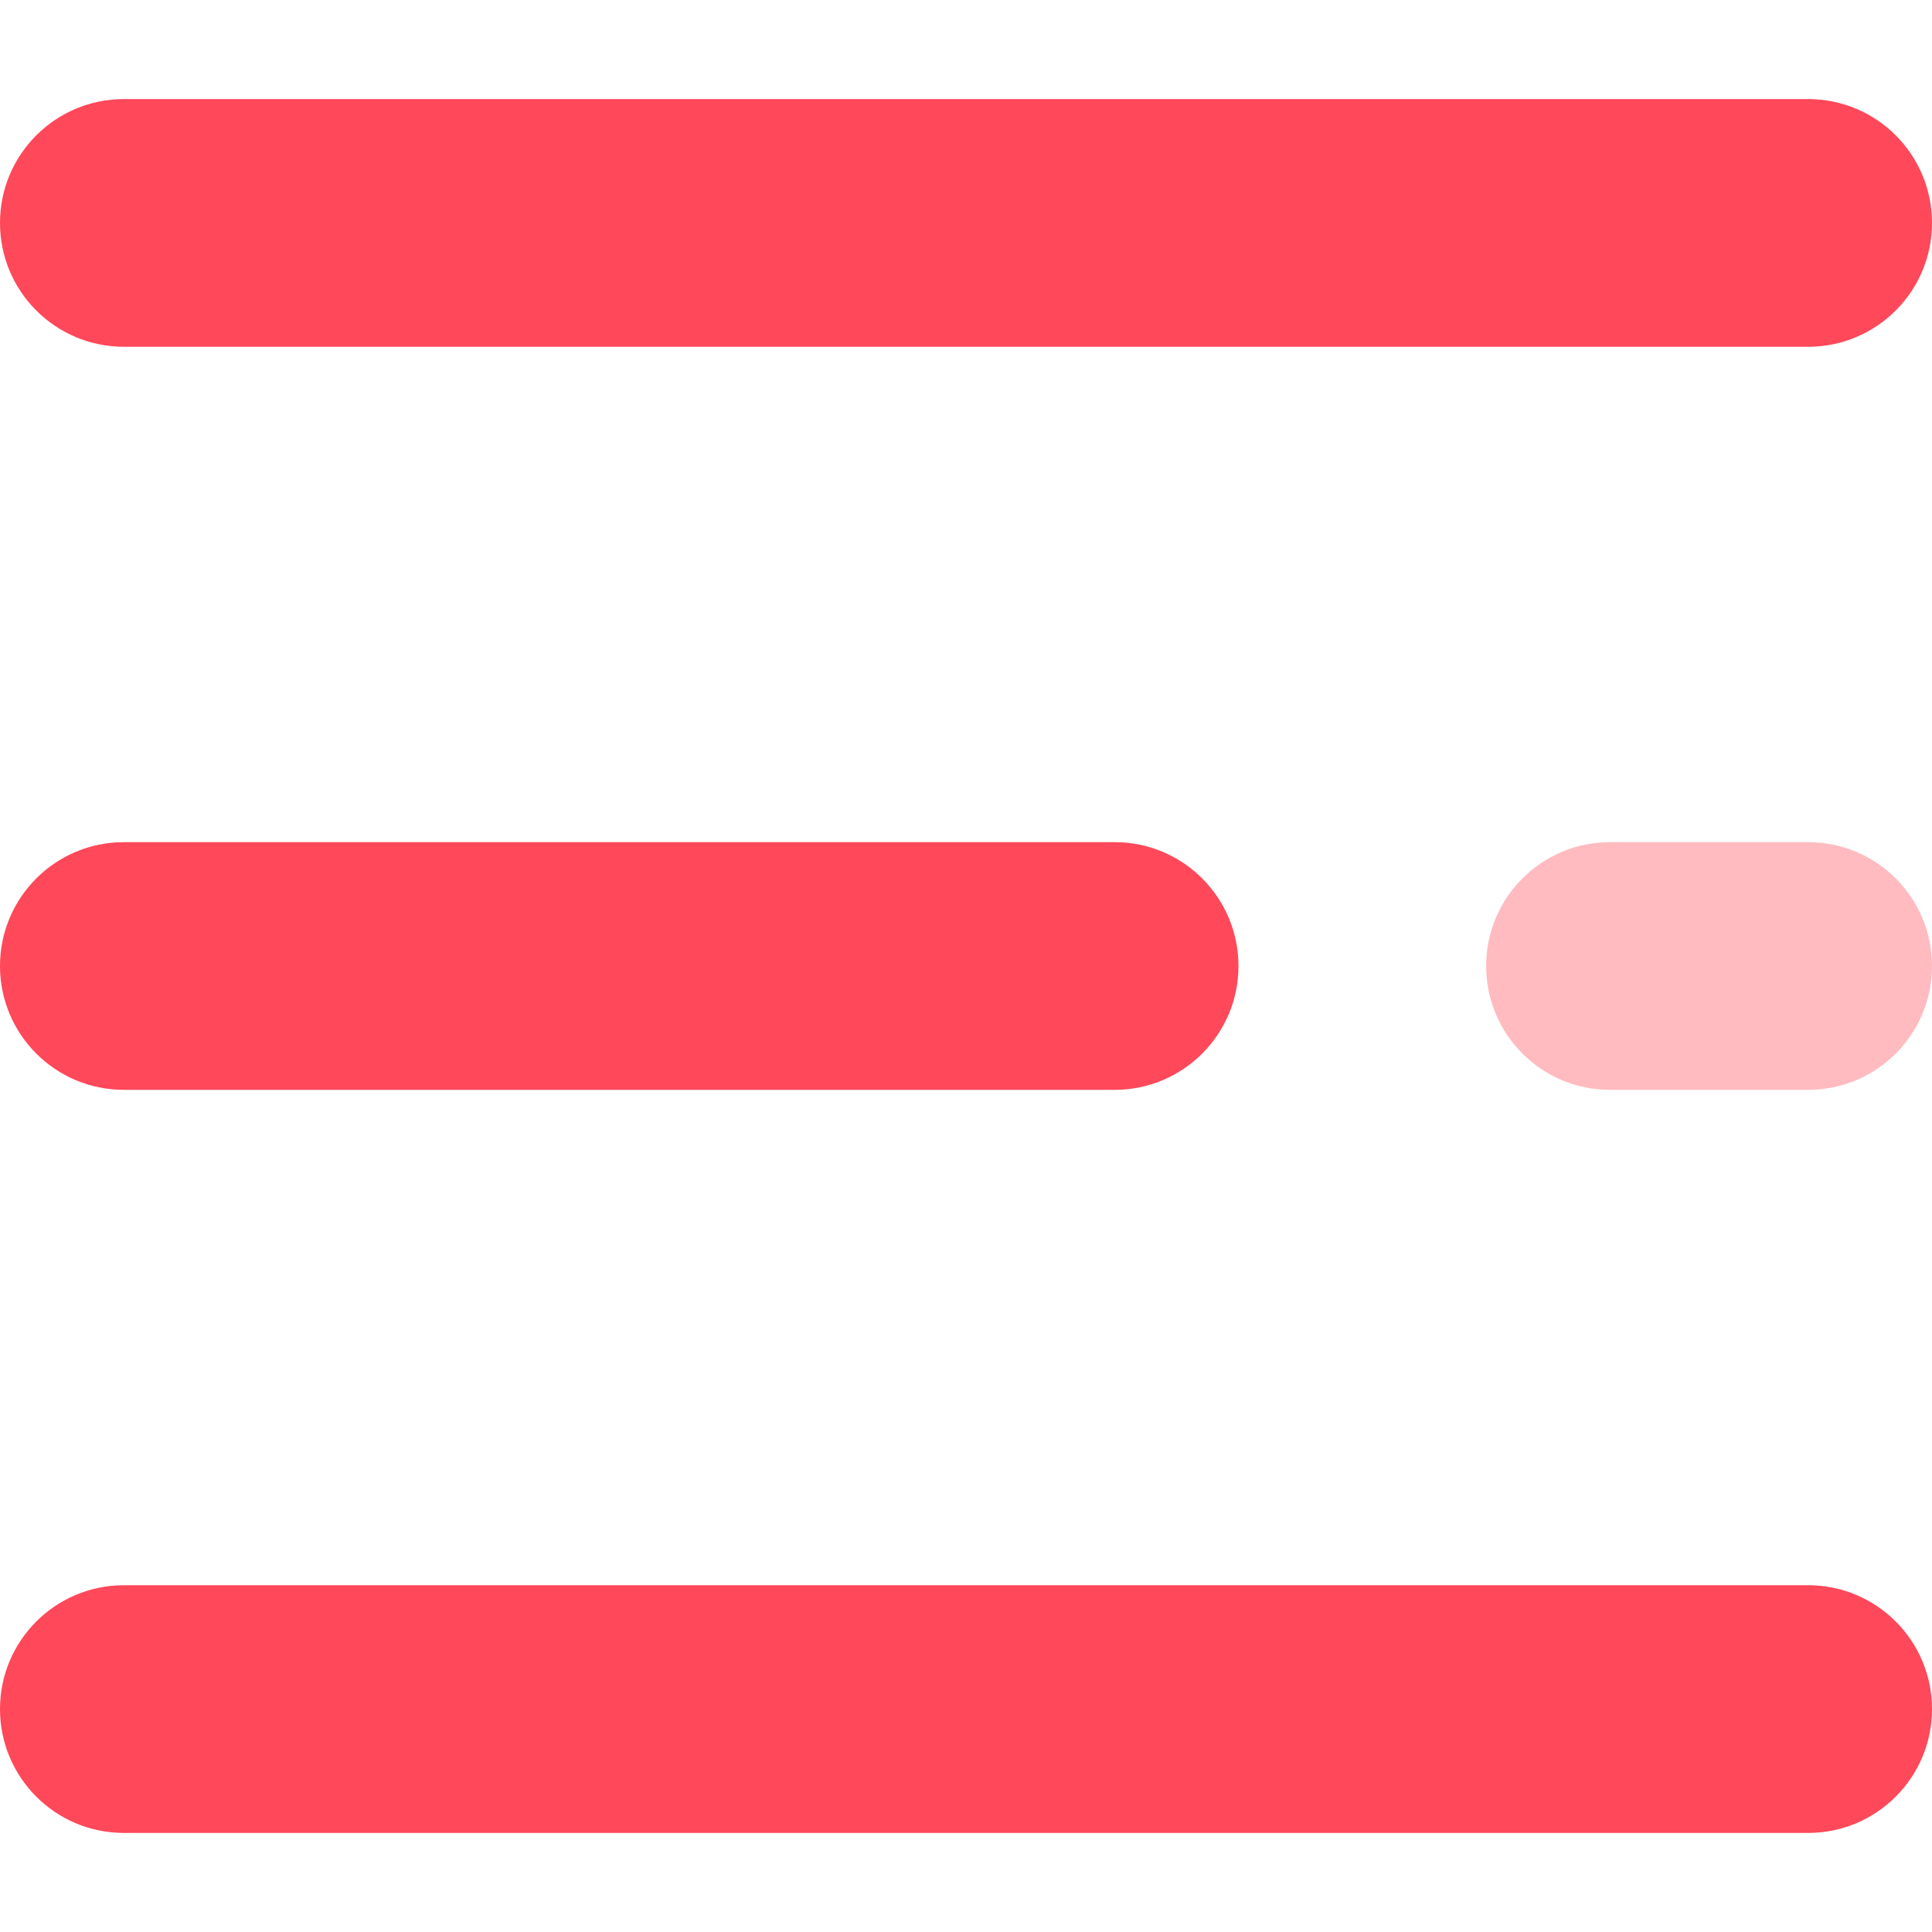
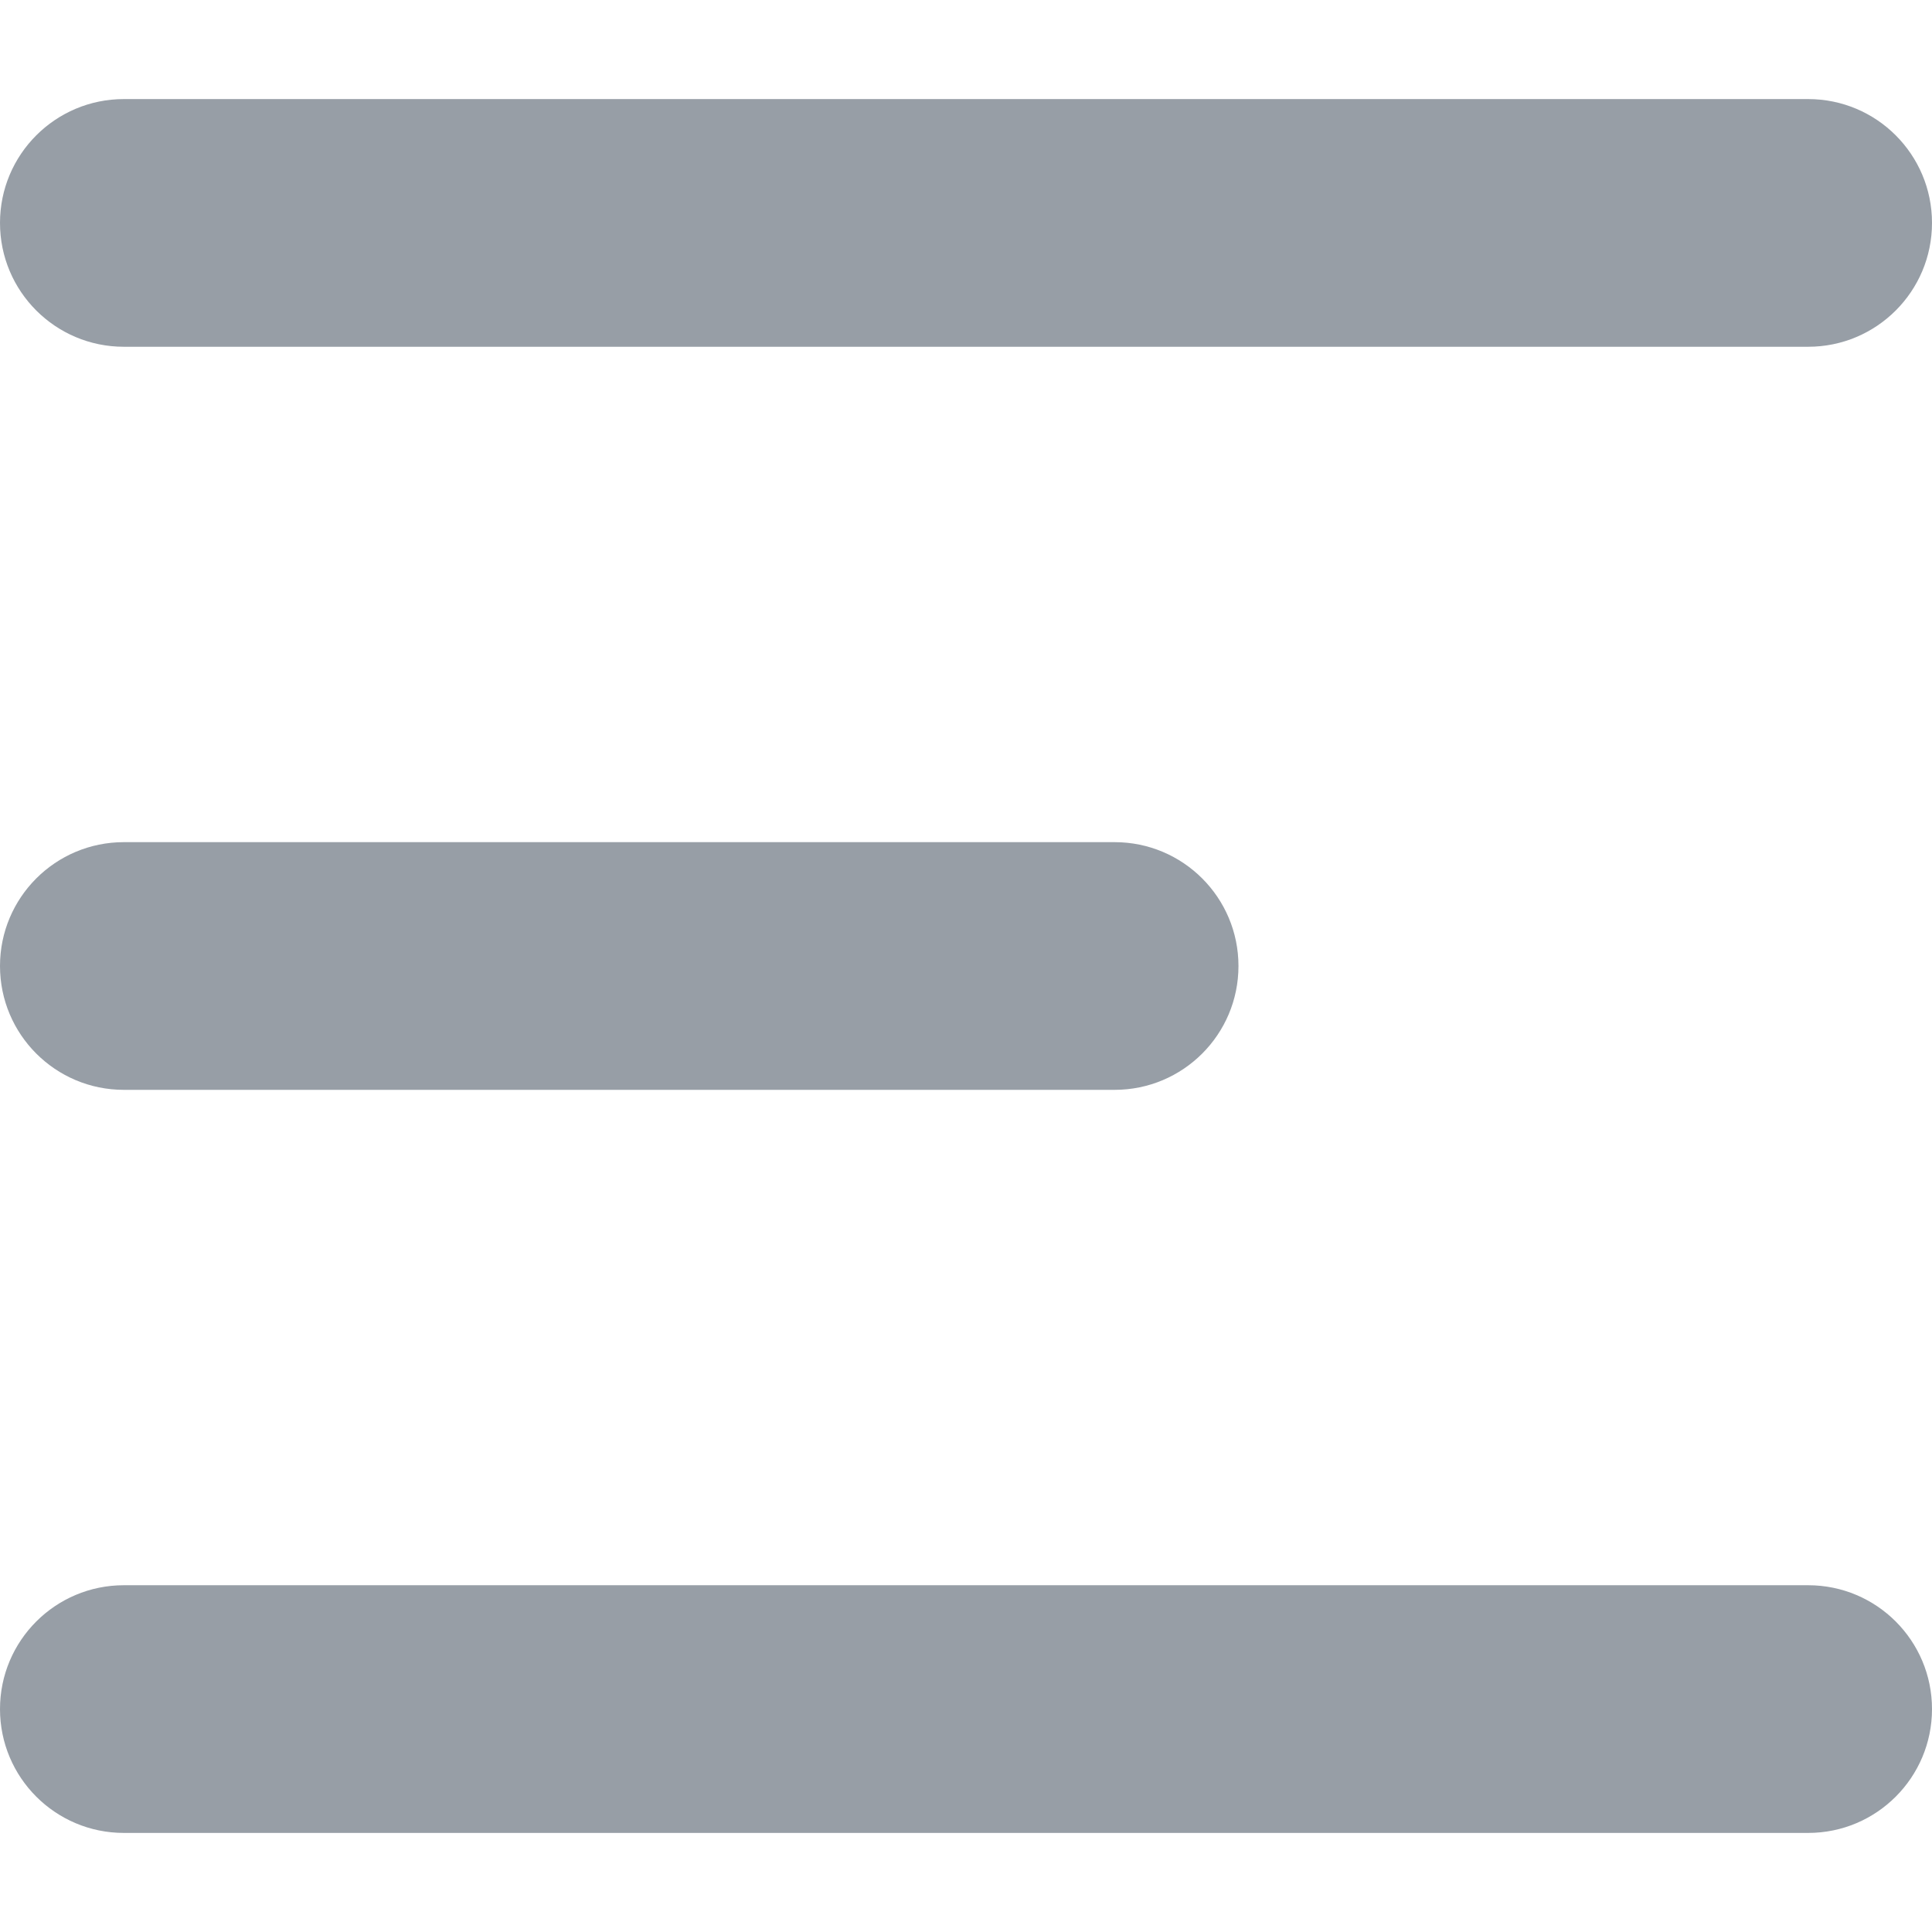
<svg xmlns="http://www.w3.org/2000/svg" version="1.1" id="Capa_1" x="0px" y="0px" viewBox="0 0 512 512" style="enable-background:new 0 0 512 512;" xml:space="preserve">
  <g>
-     <path style="fill:#FF485A;" d="M479.18,91.897H32.821C14.69,91.897,0,77.207,0,59.077s14.69-32.821,32.821-32.821H479.18   c18.13,0,32.82,14.69,32.82,32.821S497.31,91.897,479.18,91.897z" />
-     <path style="fill:#FF485A;" d="M295.385,288.821H32.821C14.69,288.821,0,274.13,0,256s14.69-32.821,32.821-32.821h262.564   c18.13,0,32.821,14.69,32.821,32.821S313.515,288.821,295.385,288.821z" />
+     <path style="fill:#979EA6;" d="M479.18,91.897H32.821C14.69,91.897,0,77.207,0,59.077s14.69-32.821,32.821-32.821H479.18   c18.13,0,32.82,14.69,32.82,32.821S497.31,91.897,479.18,91.897z" />
+     <path style="fill:#979EA6;" d="M295.385,288.821H32.821C14.69,288.821,0,274.13,0,256s14.69-32.821,32.821-32.821h262.564   c18.13,0,32.821,14.69,32.821,32.821S313.515,288.821,295.385,288.821z" />
  </g>
-   <path style="fill:#FFBBC0;" d="M479.18,288.821h-52.513c-18.13,0-32.821-14.69-32.821-32.821s14.69-32.821,32.821-32.821h52.513  c18.13,0,32.82,14.69,32.82,32.821S497.31,288.821,479.18,288.821z" />
-   <path style="fill:#FF485A;" d="M479.18,485.744H32.821C14.69,485.744,0,471.053,0,452.923c0-18.13,14.69-32.821,32.821-32.821  H479.18c18.13,0,32.82,14.69,32.82,32.821C512,471.053,497.31,485.744,479.18,485.744z" />
+   <path style="fill:#979EA6;" d="M479.18,485.744H32.821C14.69,485.744,0,471.053,0,452.923c0-18.13,14.69-32.821,32.821-32.821  H479.18c18.13,0,32.82,14.69,32.82,32.821C512,471.053,497.31,485.744,479.18,485.744z" />
  <g>
</g>
  <g>
</g>
  <g>
</g>
  <g>
</g>
  <g>
</g>
  <g>
</g>
  <g>
</g>
  <g>
</g>
  <g>
</g>
  <g>
</g>
  <g>
</g>
  <g>
</g>
  <g>
</g>
  <g>
</g>
  <g>
</g>
</svg>
